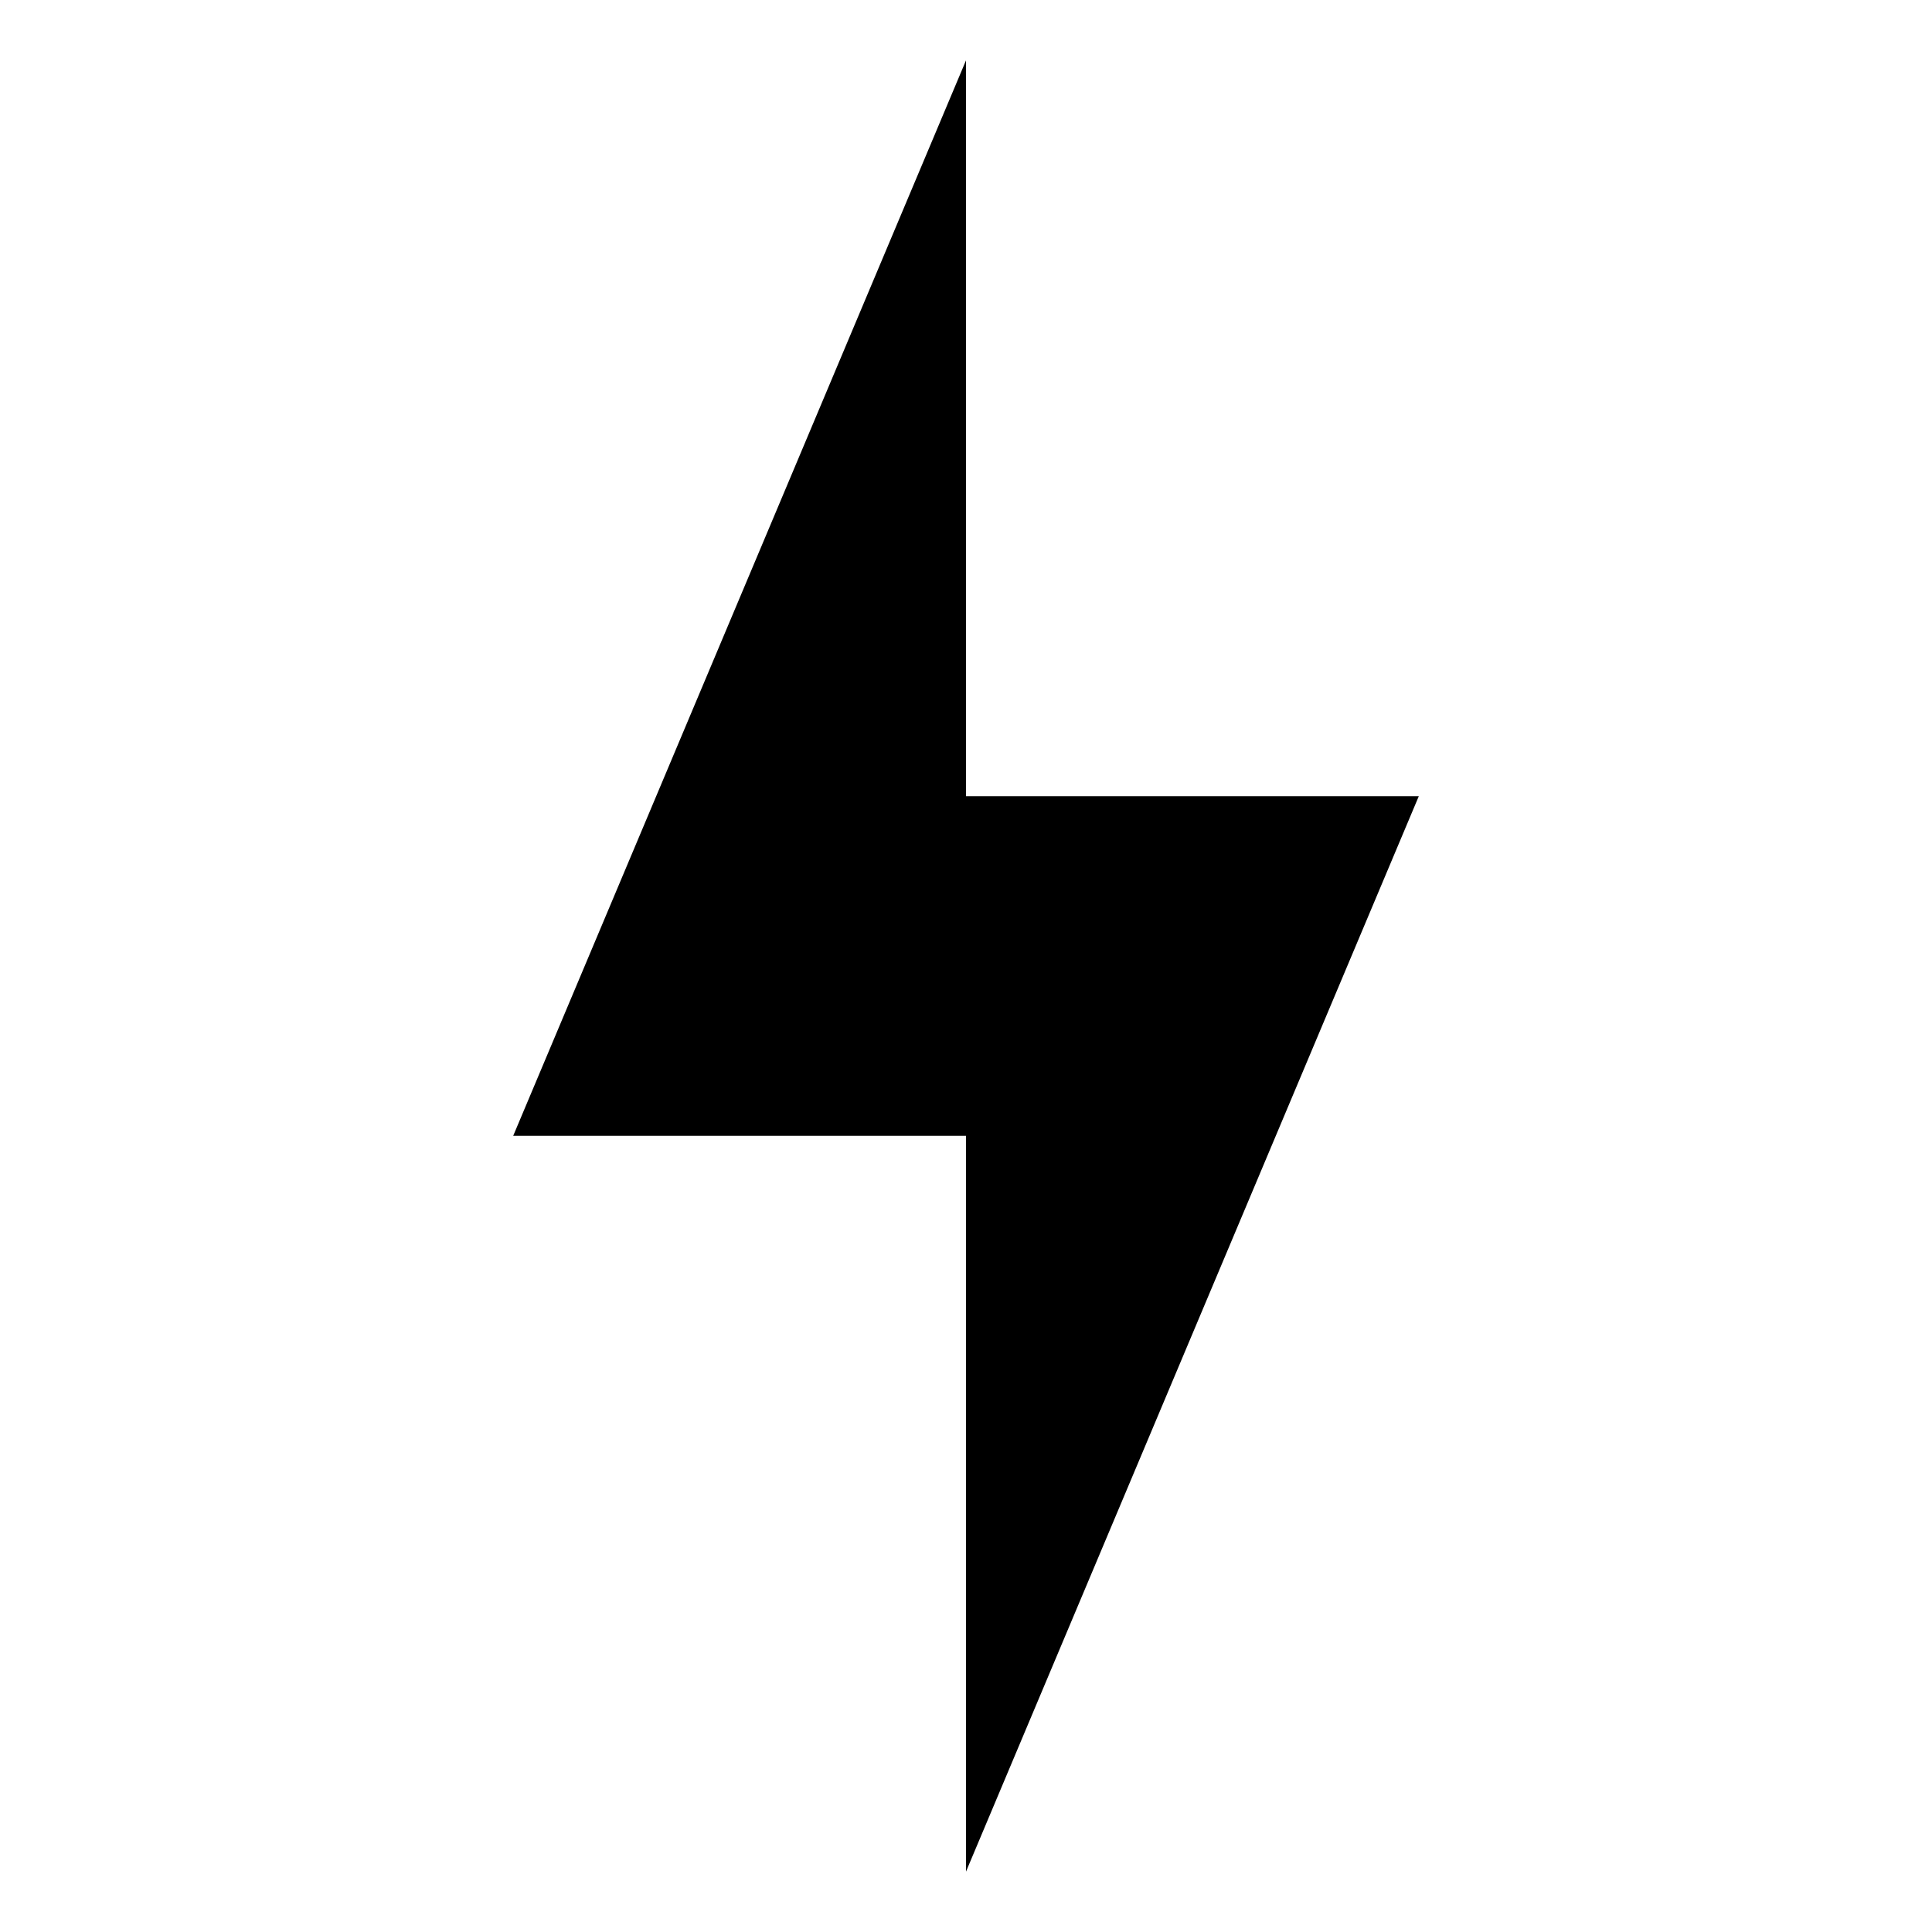
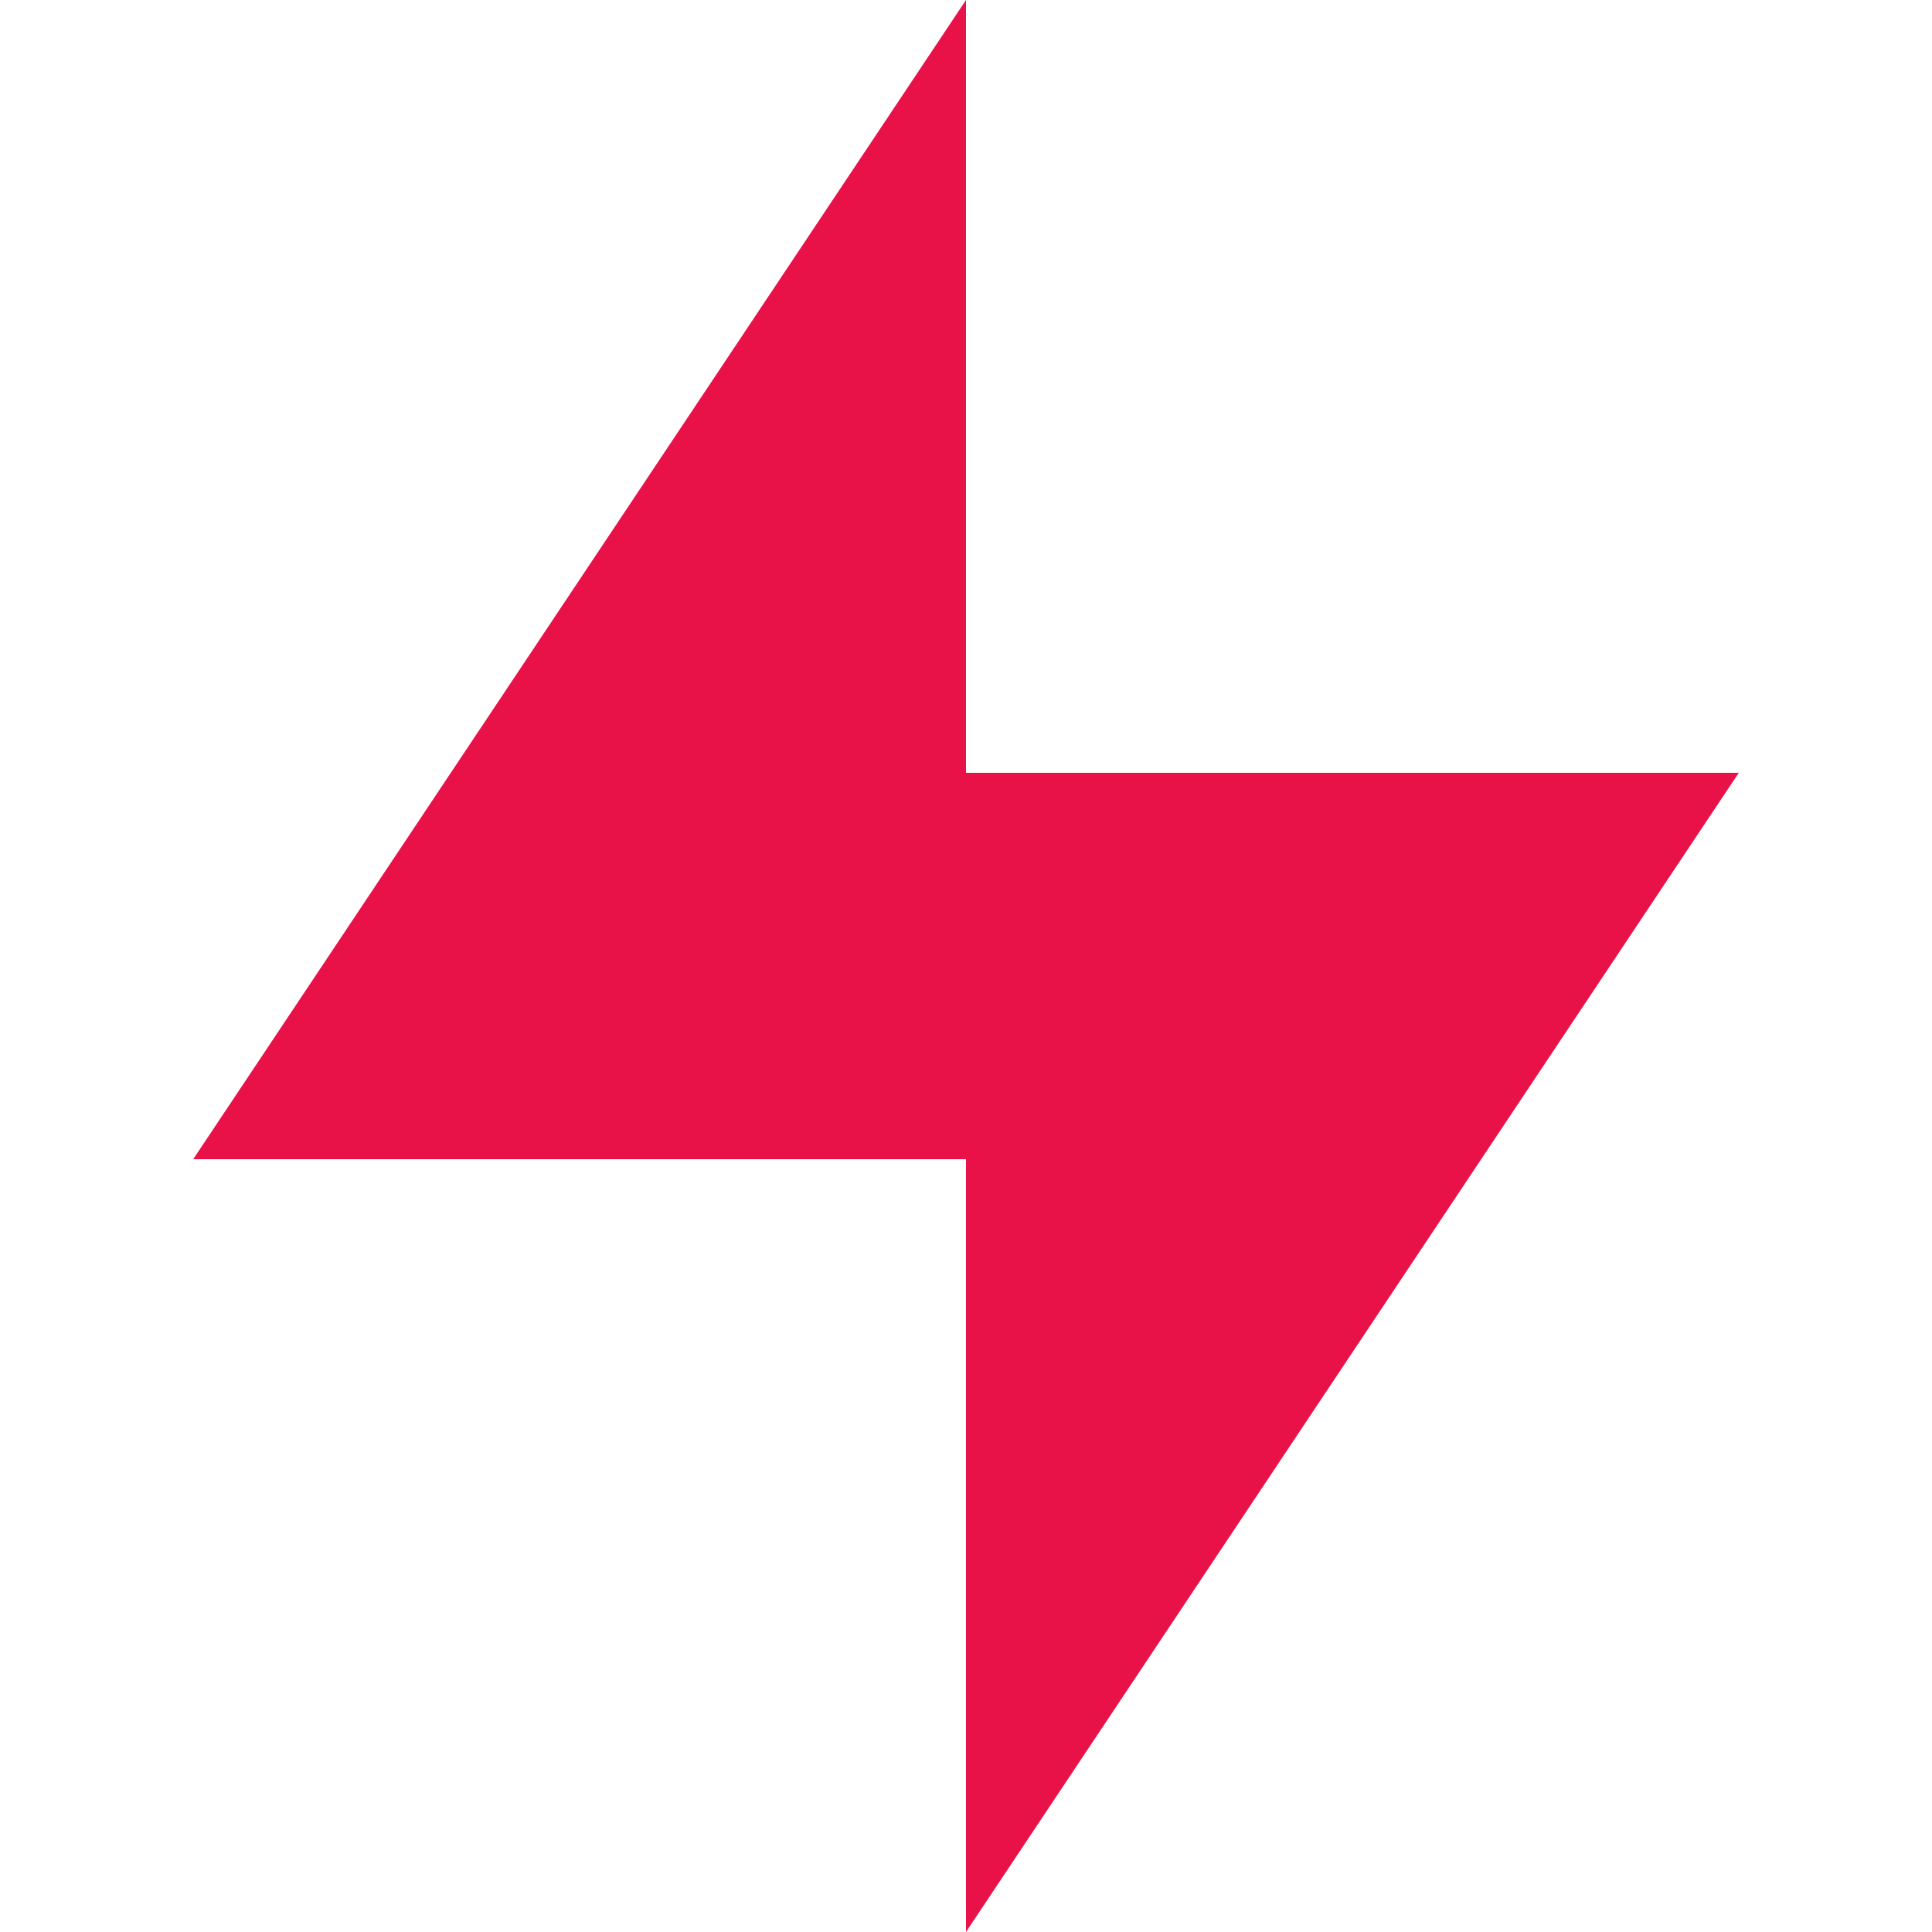
- <svg xmlns="http://www.w3.org/2000/svg" fill="#000000" width="800px" height="800px" viewBox="0 0 32 32" version="1.1">
+ <svg xmlns="http://www.w3.org/2000/svg" width="800px" height="800px" viewBox="-2 0 20 20" version="1.1" fill="#E81249" stroke="#E81249">
  <g id="SVGRepo_bgCarrier" stroke-width="0" />
  <g id="SVGRepo_tracerCarrier" stroke-linecap="round" stroke-linejoin="round" />
  <g id="SVGRepo_iconCarrier">
-     <path d="M23.5 13.187h-7.5v-12.187l-7.5 17.813h7.5v12.187l7.5-17.813z" />
+     <defs> </defs>
+     <g id="Page-1" stroke="none" stroke-width="1" fill="none" fill-rule="evenodd">
+       <g id="Dribbble-Light-Preview" transform="translate(-62, -2559)" fill="#E81249">
+         <g id="icons" transform="translate(56, 160)">
+           <polygon id="lightning-[#E81249]" points="14 2419 14 2411 6 2411 14 2399 14 2407 22 2407"> </polygon>
+         </g>
+       </g>
+     </g>
  </g>
</svg>
